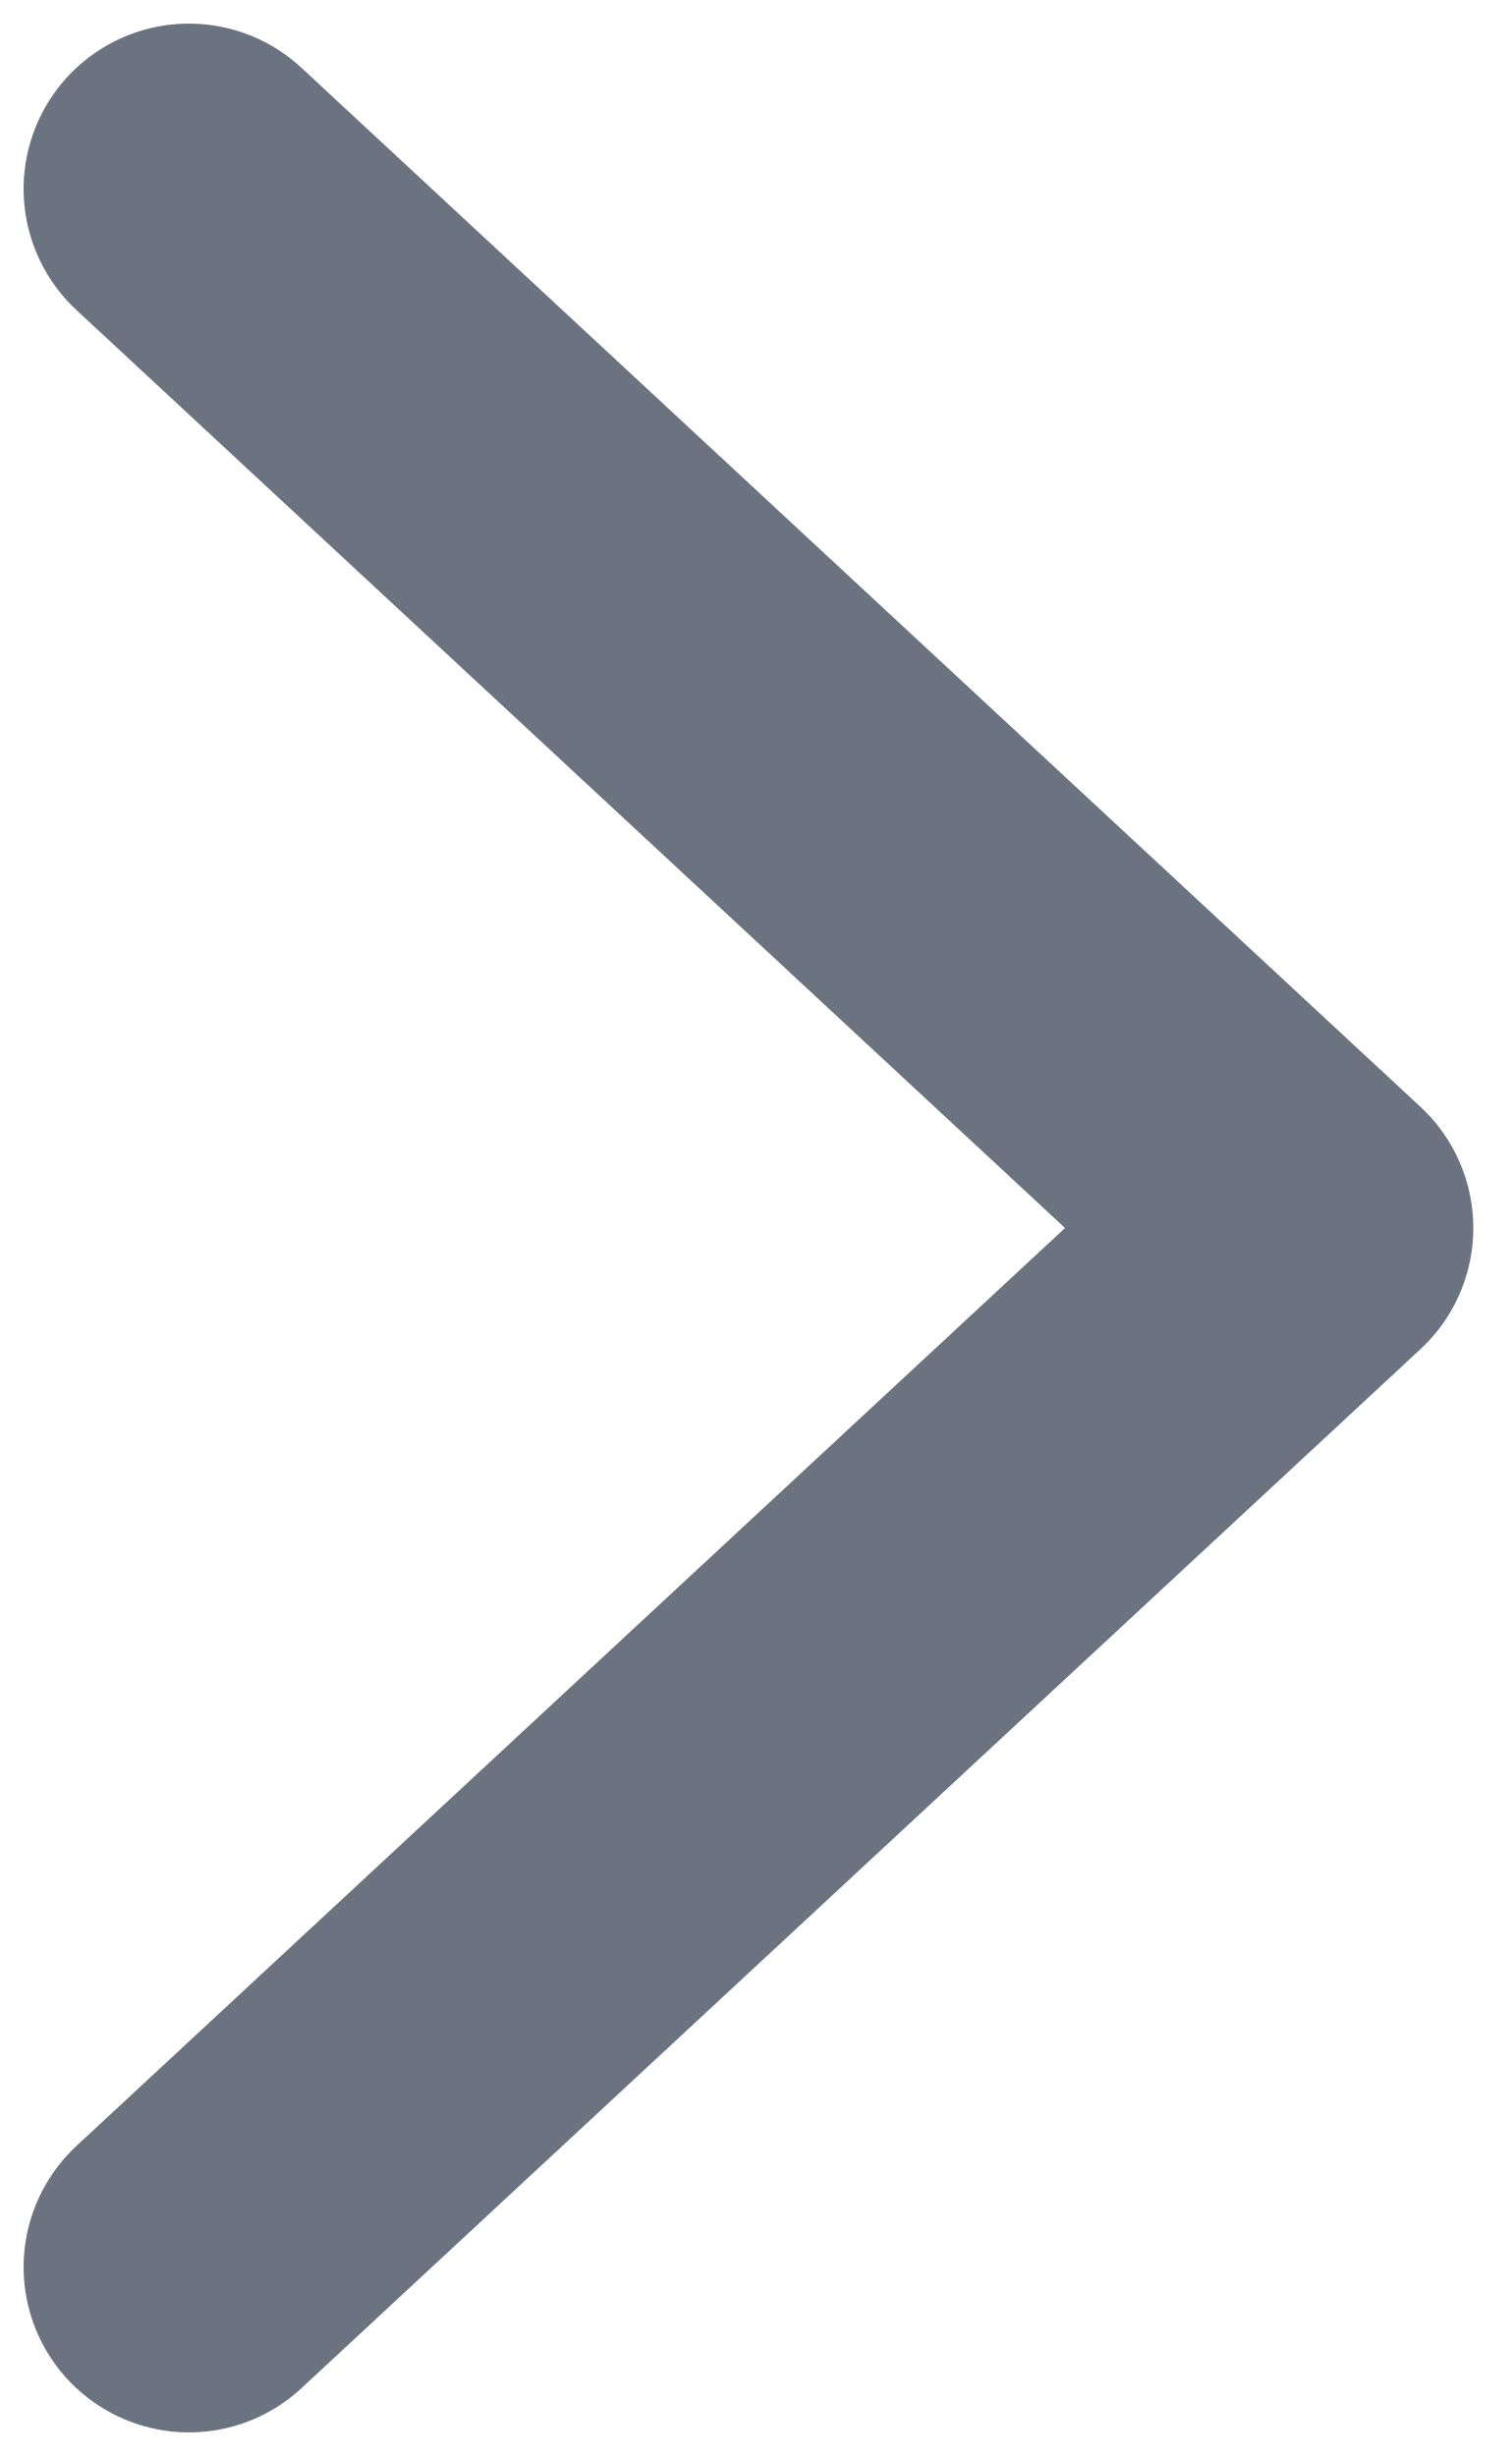
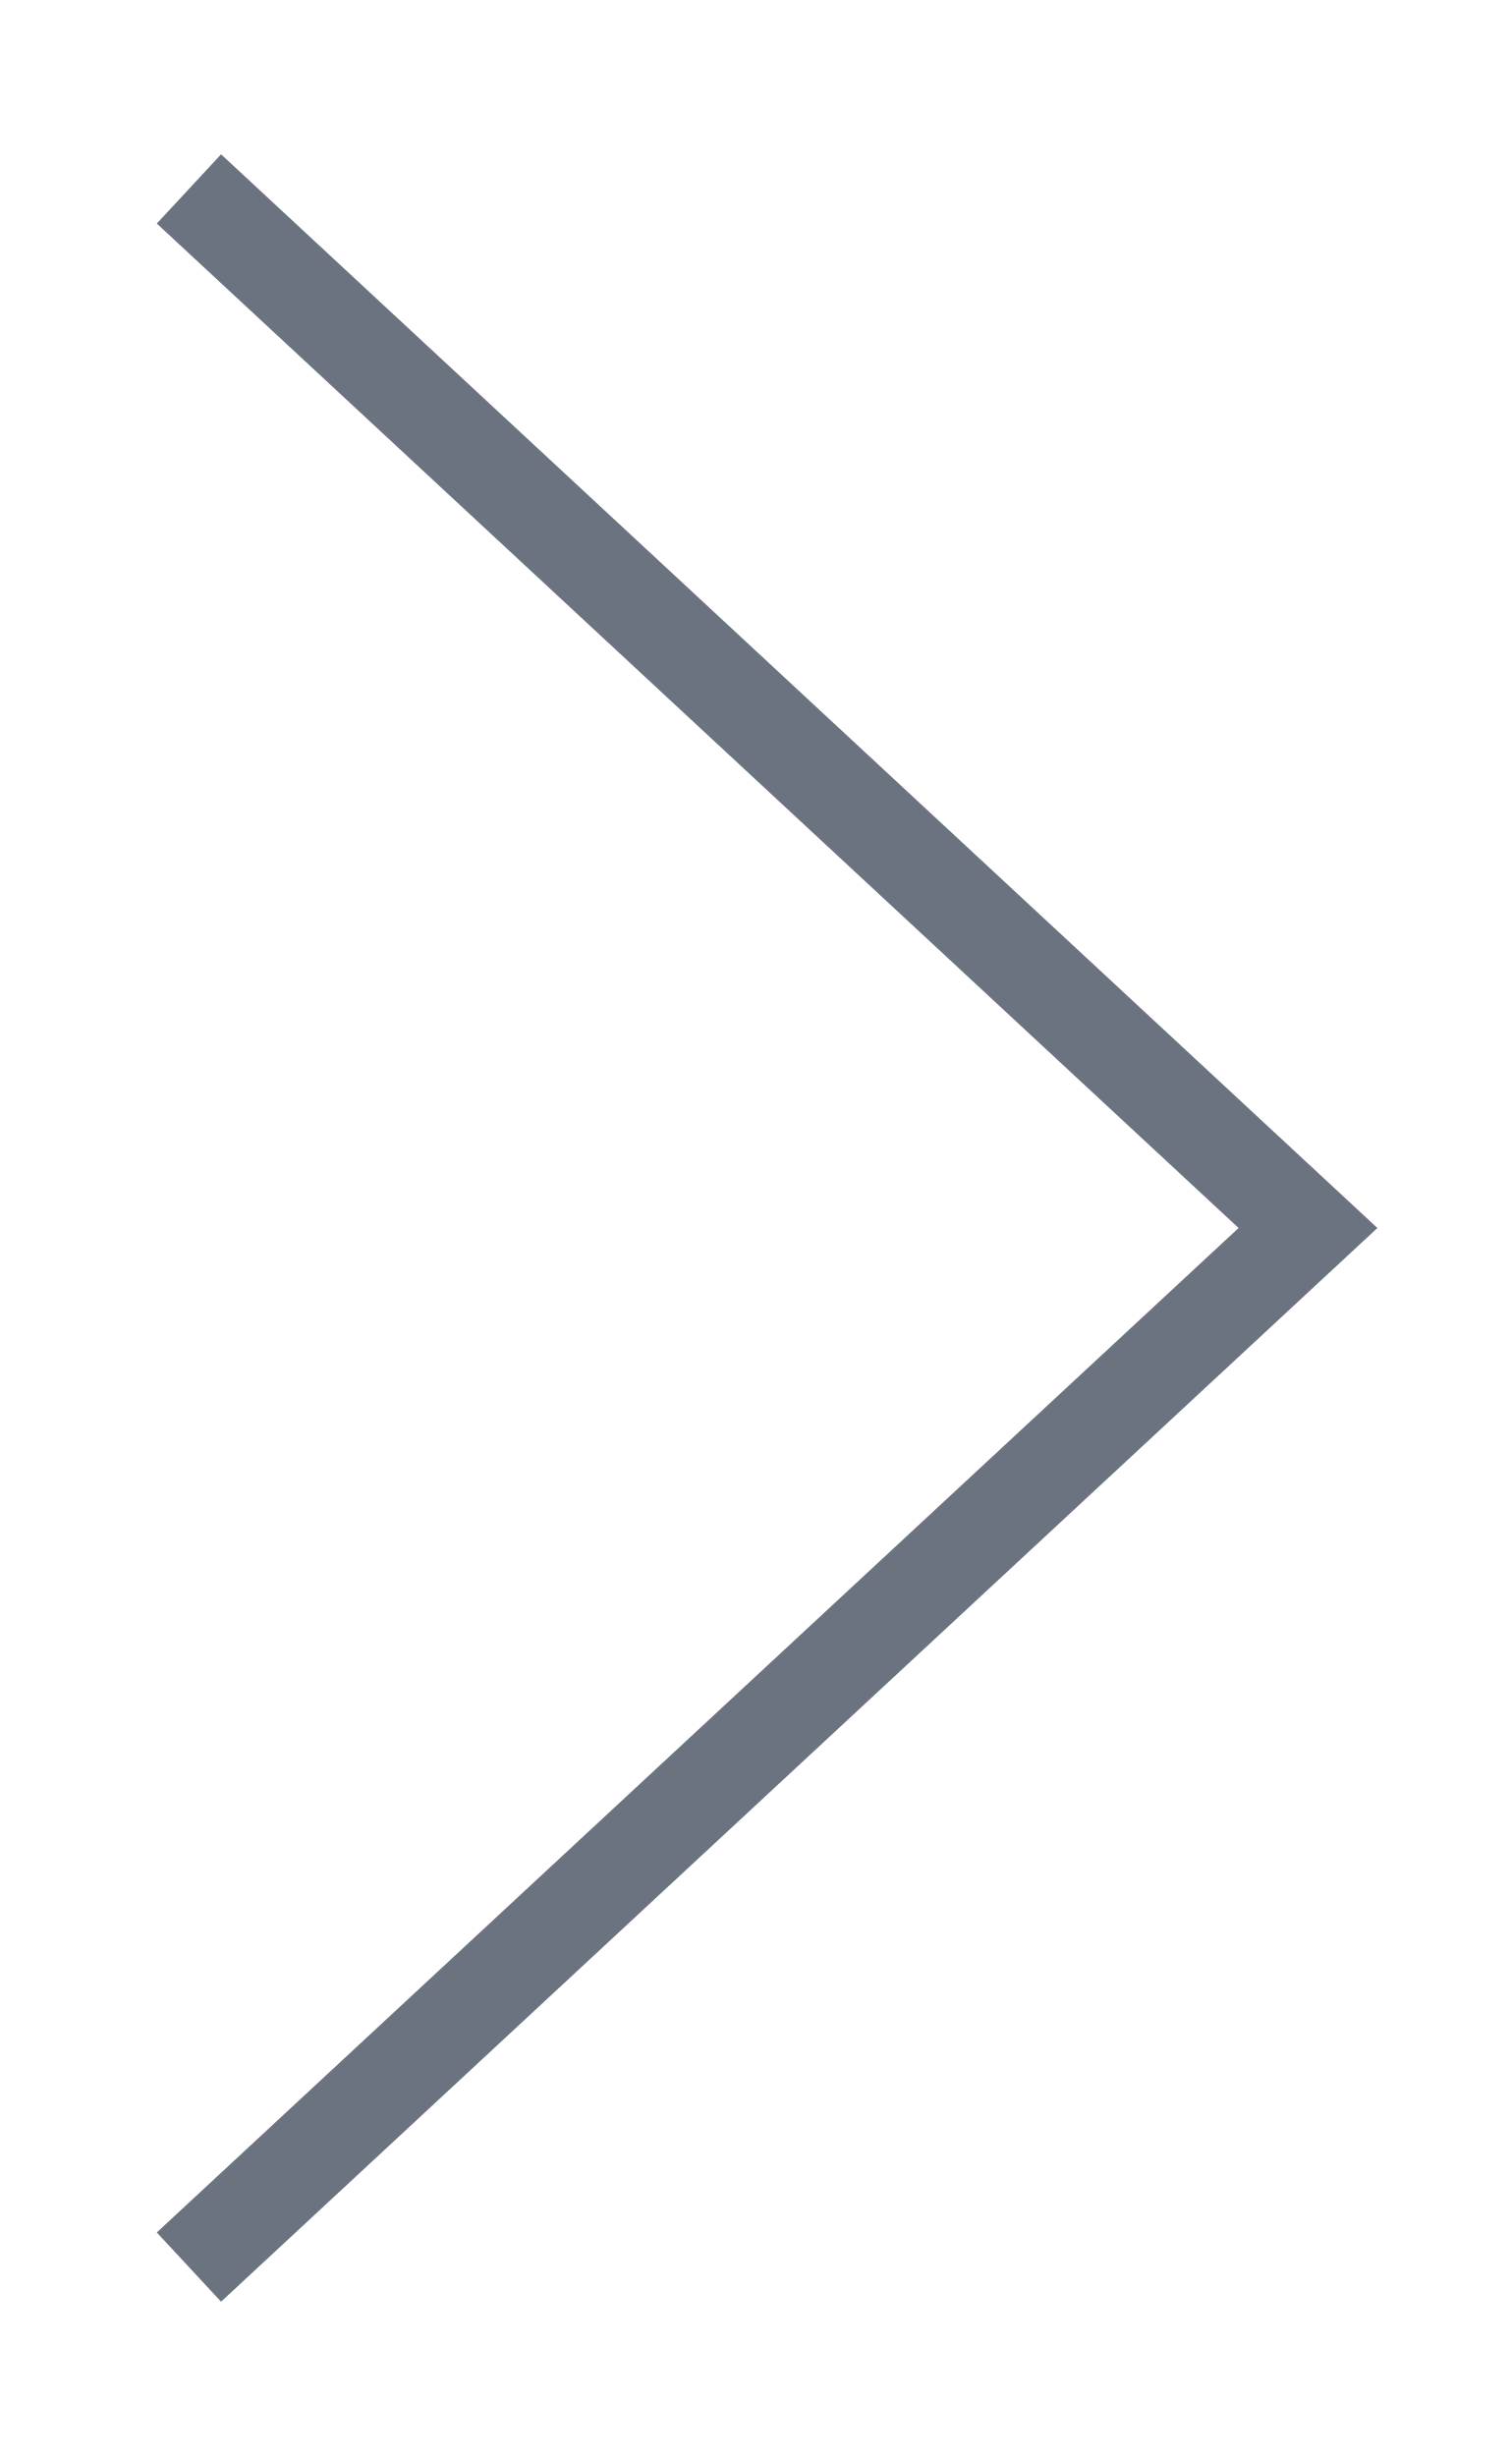
<svg xmlns="http://www.w3.org/2000/svg" width="16" height="26" viewBox="0 0 16 26" fill="none">
-   <path d="M2 24L13.846 13L2 2" stroke="#6b7280" stroke-width="3.5" stroke-linecap="round" stroke-linejoin="round" />
+   <path d="M2 24L13.846 13L2 2" stroke="#6b7280" strokeWidth="3.5" strokeLinecap="round" strokeLinejoin="round" />
</svg>
